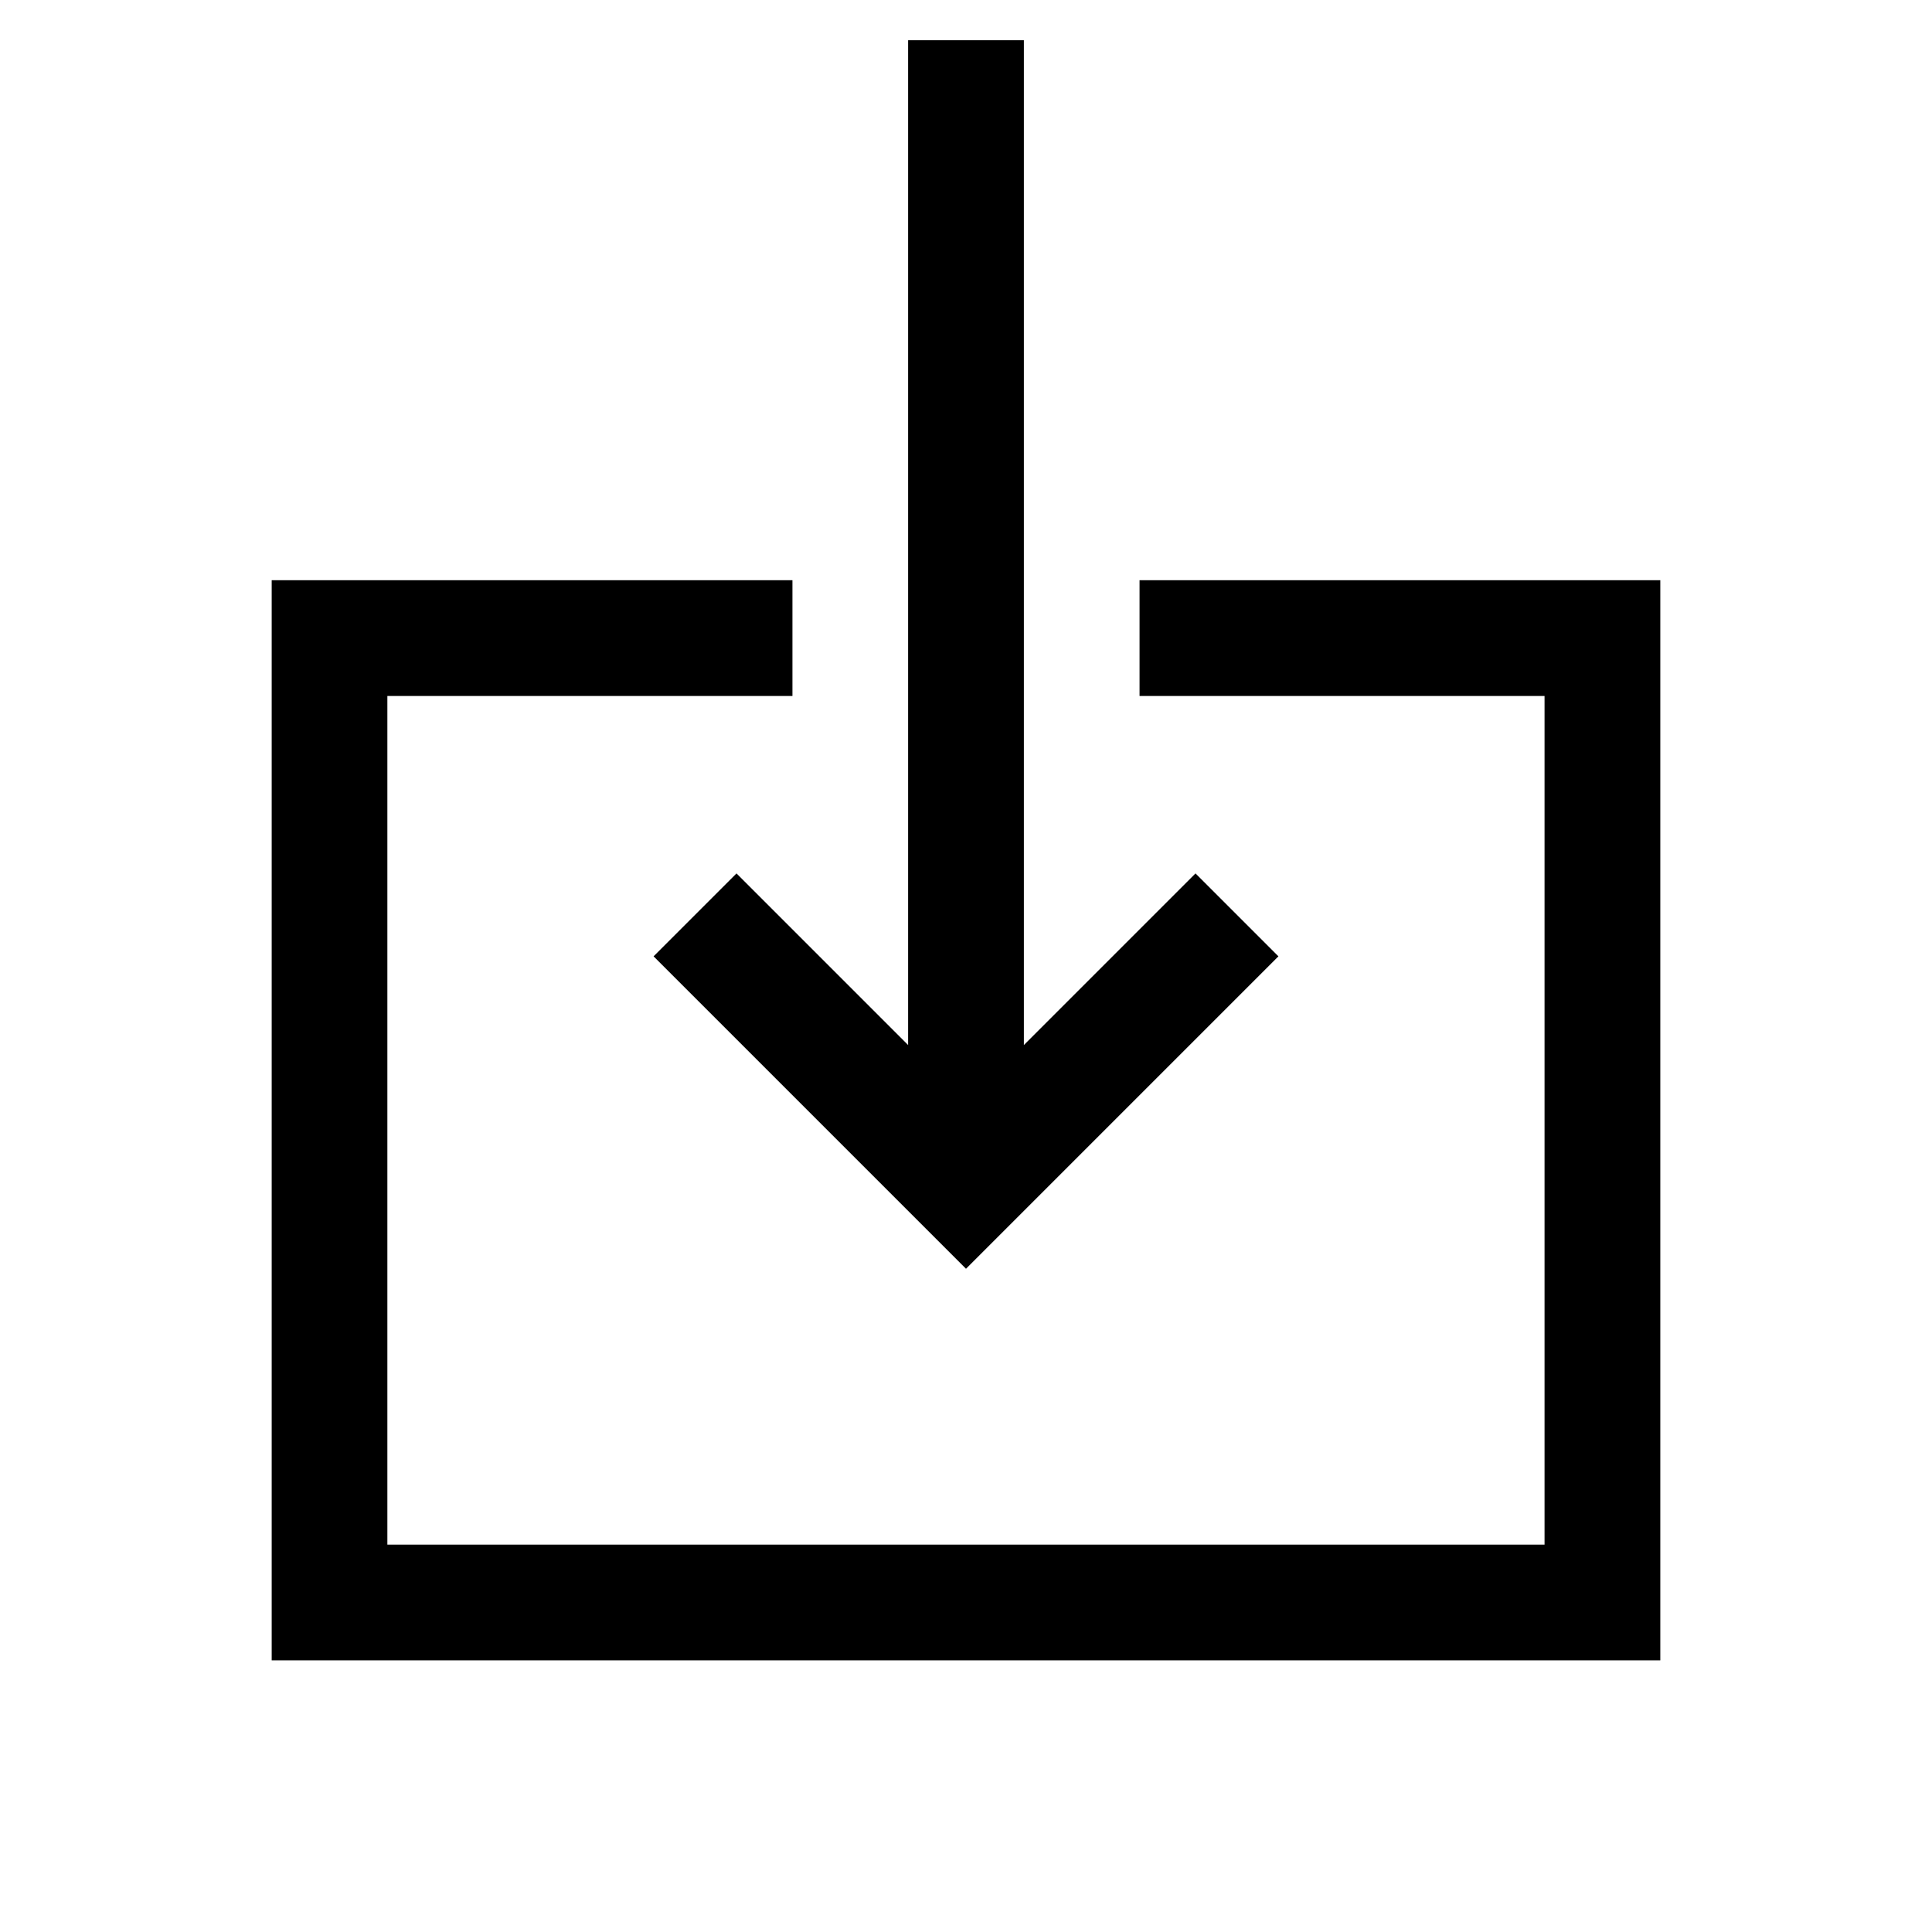
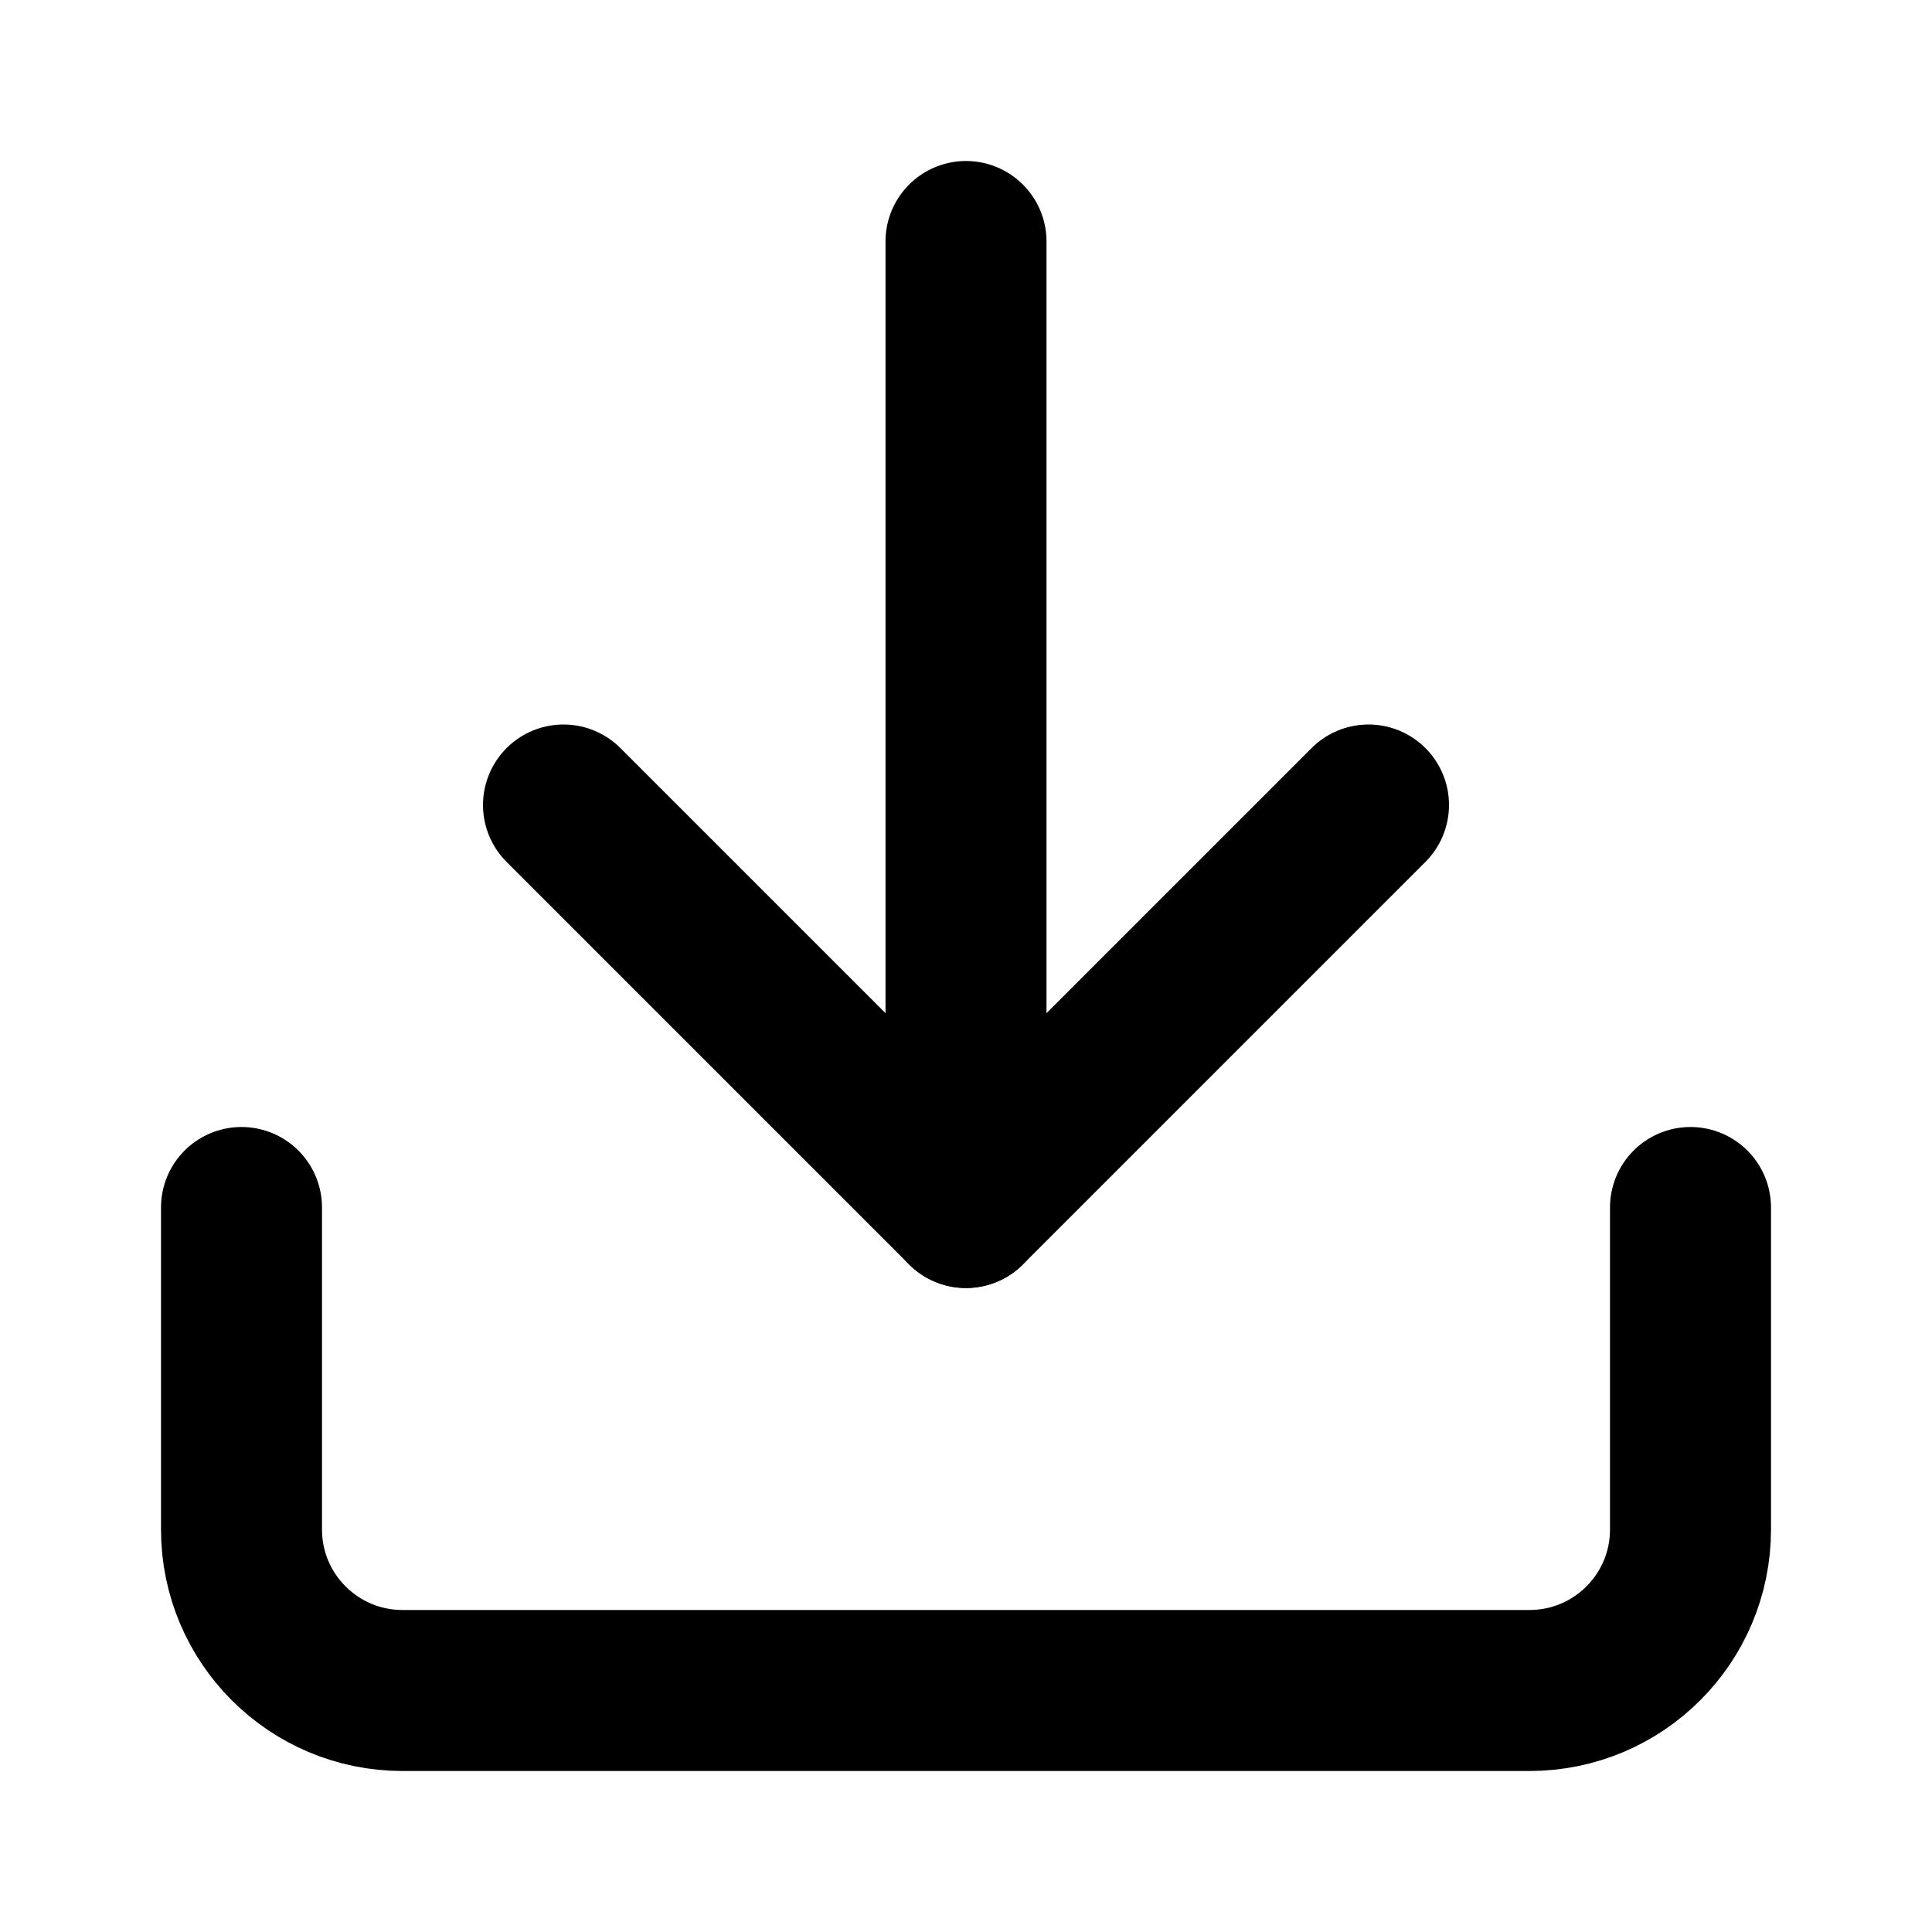
- <svg xmlns="http://www.w3.org/2000/svg" fill="none" viewBox="-0.5 -0.5 24 24" id="Place-Item--Streamline-Sharp----Material-Symbols.svg" height="24" width="24">
-   <path fill="#000000" d="M2.875 20.125V6.708h6.469v1.438H4.312v10.542h14.375V8.146H13.656v-1.438H20.125v13.417H2.875Zm8.625 -4.864 -3.881 -3.881 1.03 -1.03 2.132 2.132V0h1.438v12.482l2.132 -2.132 1.03 1.03 -3.881 3.881Z" stroke-width="1" />
+ <svg xmlns="http://www.w3.org/2000/svg" width="24" height="24" viewBox="0 0 24 24" fill="none" stroke="currentColor" stroke-width="2" stroke-linecap="round" stroke-linejoin="round" class="feather feather-download">
+   <path d="M21 15v4a2 2 0 0 1-2 2H5a2 2 0 0 1-2-2v-4" />
+   <polyline points="7 10 12 15 17 10" />
+   <line x1="12" y1="15" x2="12" y2="3" />
</svg>
